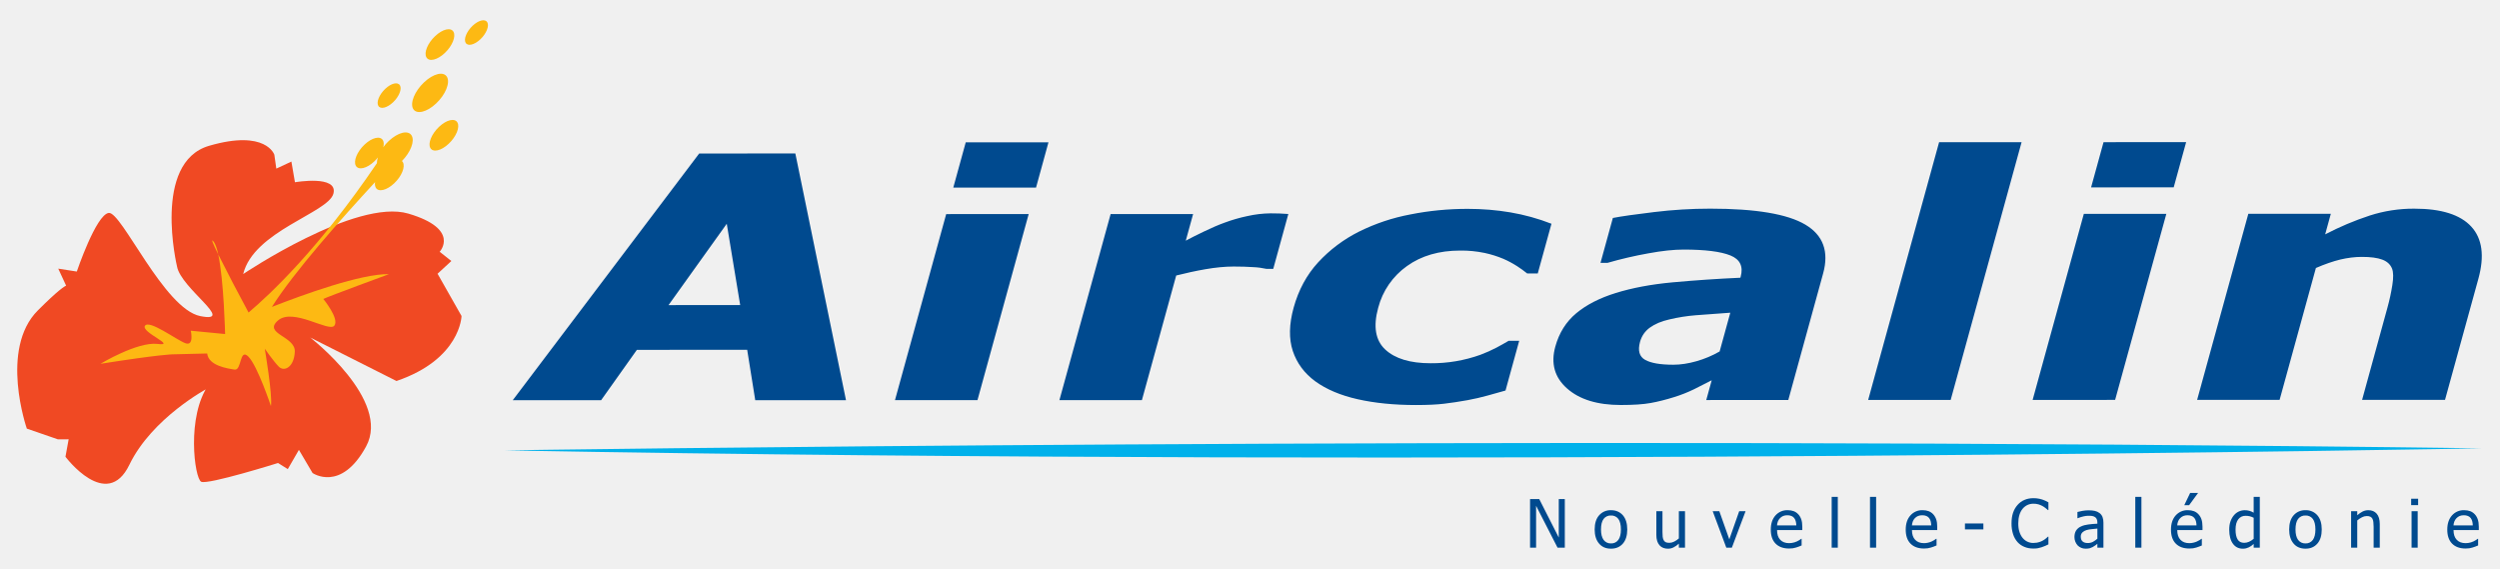
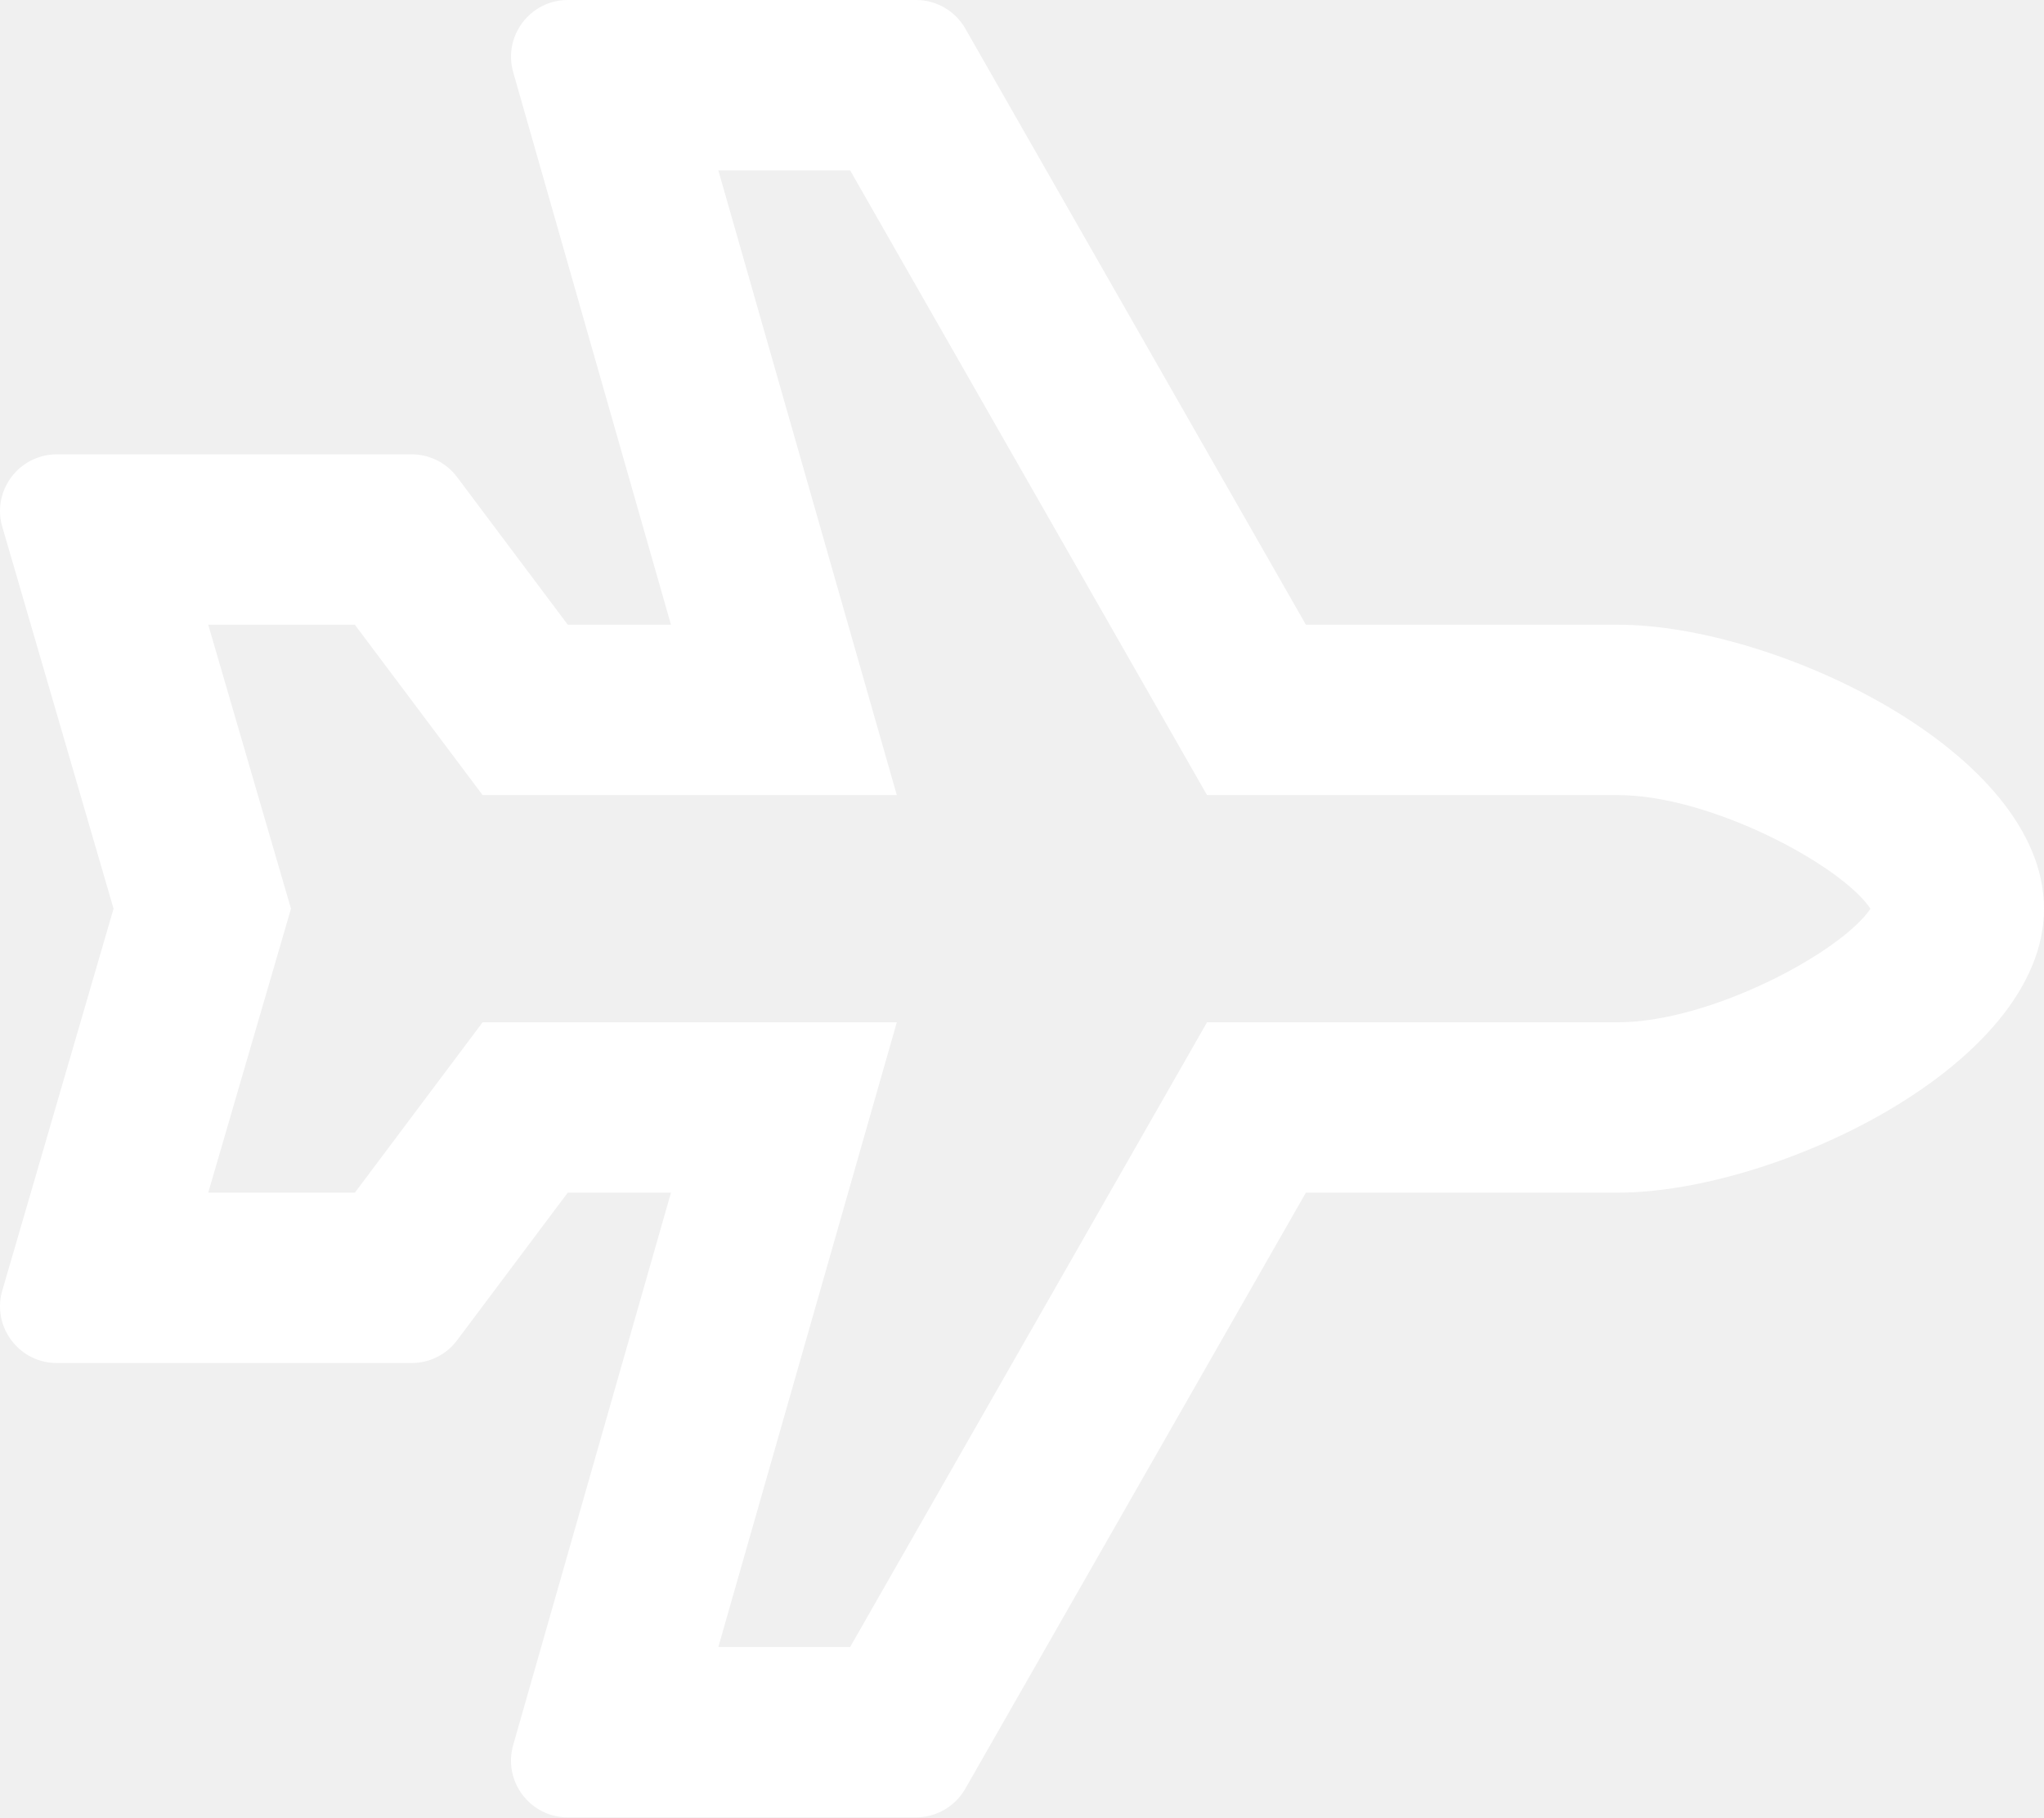
- <svg xmlns="http://www.w3.org/2000/svg" width="145" height="33">
-   <path fill="#004A8F" d="M90.795 31.766h-.42l-1.246-2.431v2.431h-.35v-2.821h.532l1.134 2.233v-2.233h.35zM94.051 30.709c0-.272-.051-.478-.149-.611a.504.504 0 00-.427-.199.505.505 0 00-.429.199c-.101.134-.151.339-.151.611 0 .266.051.466.151.604a.502.502 0 00.429.205.496.496 0 00.425-.203c.1-.133.151-.336.151-.606m.367 0c0 .355-.086.63-.257.824-.173.194-.4.29-.687.29-.294 0-.526-.099-.694-.3-.168-.199-.252-.471-.252-.814 0-.354.086-.629.26-.824a.873.873 0 01.687-.294c.286 0 .514.098.687.292.17.197.256.471.256.826M97.769 31.766h-.356v-.234a1.483 1.483 0 01-.312.218.699.699 0 01-.329.074.746.746 0 01-.261-.045.52.52 0 01-.213-.145.681.681 0 01-.141-.247 1.145 1.145 0 01-.05-.363V29.65h.355v1.206c0 .111.004.204.012.278.009.075.027.14.057.195a.27.27 0 00.118.118c.05.025.121.037.216.037a.646.646 0 00.277-.071c.099-.052.189-.111.271-.184v-1.58h.356v2.117zM101.284 29.649l-.796 2.117h-.321l-.791-2.117h.385l.579 1.633.574-1.633zM104.228 30.472a1.013 1.013 0 00-.035-.248.532.532 0 00-.087-.177.387.387 0 00-.16-.12.609.609 0 00-.241-.042.638.638 0 00-.241.042.586.586 0 00-.303.31.83.83 0 00-.053.235h1.12zm-.417 1.342c-.338 0-.599-.095-.785-.284-.187-.19-.279-.46-.279-.812 0-.343.09-.618.27-.821a.905.905 0 01.709-.307c.132 0 .247.02.349.057.101.038.189.098.265.179s.134.179.175.296c.04.116.06.26.06.43v.193h-1.465c0 .246.062.435.186.564.124.13.295.194.514.194a1.11 1.11 0 00.595-.178.894.894 0 00.11-.076h.021v.387c-.041.018-.093.037-.154.063a3.067 3.067 0 01-.167.057 3.416 3.416 0 01-.188.044c-.06.009-.131.014-.216.014M106.28 28.818h.355v2.947h-.355zM108.503 28.818h.356v2.947h-.356zM112.056 30.472a1.068 1.068 0 00-.034-.248.574.574 0 00-.087-.177.408.408 0 00-.16-.12.609.609 0 00-.241-.042.63.63 0 00-.241.042.564.564 0 00-.303.31.796.796 0 00-.054.235h1.12zm-.417 1.342c-.337 0-.599-.095-.785-.284-.186-.19-.278-.46-.278-.812 0-.343.089-.618.271-.821a.898.898 0 01.708-.307c.131 0 .247.02.349.057a.707.707 0 01.266.179.85.85 0 01.174.296c.04.116.06.26.06.43v.193h-1.466c0 .246.062.435.186.564.124.13.295.194.514.194.078 0 .155-.01.23-.027.075-.017.144-.039.203-.066a1.5 1.5 0 00.273-.161h.021v.387l-.154.063a2.81 2.81 0 01-.168.057 3.038 3.038 0 01-.188.044c-.06.009-.13.014-.216.014M114.013 30.36h1.069v.344h-1.069zM117.977 31.815c-.184 0-.353-.029-.508-.093a1.066 1.066 0 01-.4-.275 1.261 1.261 0 01-.261-.458 1.978 1.978 0 01-.093-.632c0-.235.029-.44.089-.617.06-.175.148-.328.264-.457.111-.127.245-.224.399-.289.153-.066.326-.1.517-.1a1.626 1.626 0 01.684.145c.063.028.127.06.188.095v.451h-.03a3.841 3.841 0 00-.127-.109 1.226 1.226 0 00-.423-.224 1.048 1.048 0 00-.295-.037.806.806 0 00-.34.073c-.106.05-.201.123-.281.219s-.143.216-.187.36c-.044.146-.066.31-.066.49 0 .194.023.36.07.499.047.14.11.259.191.354a.786.786 0 00.612.282 1.122 1.122 0 00.729-.26c.05-.04.09-.077.119-.104h.028v.446l-.176.083a2.06 2.06 0 01-.428.138c-.071.016-.161.02-.275.02M121.697 31.244v-.587c-.085.008-.192.018-.321.032a1.545 1.545 0 00-.313.056.57.57 0 00-.235.133.334.334 0 00-.094.251c0 .122.035.213.104.274s.168.093.299.093a.641.641 0 00.305-.071c.089-.05.174-.109.255-.181m0 .296c-.03.021-.068.052-.117.09a1.055 1.055 0 01-.324.168.951.951 0 01-.247.025.638.638 0 01-.455-.186.72.72 0 01-.188-.487c0-.146.031-.271.093-.374a.626.626 0 01.293-.244c.119-.056.259-.094.42-.113a6.07 6.07 0 01.524-.045v-.07a.458.458 0 00-.039-.201.276.276 0 00-.106-.118.424.424 0 00-.166-.059 1.343 1.343 0 00-.492.024 2.069 2.069 0 00-.333.105h-.021v-.36c.064-.02.159-.04.281-.063.123-.022.244-.034.364-.034.145 0 .268.012.366.034.1.023.19.065.27.124a.533.533 0 01.173.224.913.913 0 01.055.338v1.447h-.352v-.225zM123.896 28.818h.356v2.947h-.356zM127.539 28.592l-.518.708h-.282l.34-.708h.46zm-.091 1.88a1.017 1.017 0 00-.034-.248.552.552 0 00-.087-.177.39.39 0 00-.161-.12.605.605 0 00-.241-.042.633.633 0 00-.24.042.575.575 0 00-.304.31.798.798 0 00-.052.235h1.119zm-.417 1.342c-.337 0-.599-.095-.785-.284-.187-.19-.279-.46-.279-.812 0-.343.09-.618.271-.821a.906.906 0 01.709-.307c.131 0 .247.02.349.057a.696.696 0 01.265.179.822.822 0 01.175.296c.039.116.06.26.06.43v.193h-1.465c0 .246.062.435.187.564.122.13.294.194.513.194.078 0 .154-.01.229-.027.077-.017.144-.039.205-.066.063-.029.118-.058.163-.085a.957.957 0 00.109-.076h.021v.389c-.042.016-.094.035-.155.062a3.058 3.058 0 01-.166.057 3.66 3.66 0 01-.189.044 1.64 1.64 0 01-.217.013M130.766 31.251V30.03a1.137 1.137 0 00-.239-.089 1.01 1.01 0 00-.228-.024.507.507 0 00-.43.206c-.103.137-.155.333-.155.593 0 .25.039.439.12.57.078.132.206.198.383.198a.69.69 0 00.282-.063c.094-.042.183-.099.267-.17m.356.515h-.356v-.217a4.386 4.386 0 01-.144.116.914.914 0 01-.3.139.775.775 0 01-.19.02.725.725 0 01-.318-.07.681.681 0 01-.248-.212c-.071-.093-.125-.208-.162-.345s-.057-.294-.057-.473c0-.185.023-.346.072-.481.048-.137.114-.255.199-.355a.811.811 0 01.622-.296.955.955 0 01.525.144v-.917h.356v2.947zM134.348 30.709c0-.272-.051-.478-.15-.611a.5.5 0 00-.425-.199.507.507 0 00-.43.199c-.101.134-.15.339-.15.611 0 .266.05.466.15.604a.504.504 0 00.43.205.496.496 0 00.425-.203c.099-.133.15-.336.15-.606m.367 0c0 .355-.085.63-.258.824-.171.194-.399.29-.685.29-.294 0-.526-.099-.694-.3-.168-.199-.253-.471-.253-.814 0-.354.087-.629.26-.824a.876.876 0 01.688-.294.87.87 0 01.685.292c.172.197.257.471.257.826M138.082 31.766h-.356V30.56c0-.096-.005-.187-.015-.271a.545.545 0 00-.054-.201.275.275 0 00-.122-.119.49.49 0 00-.211-.039.6.6 0 00-.274.072 1.301 1.301 0 00-.275.185v1.579h-.356V29.65h.356v.235c.106-.094.211-.167.314-.218a.745.745 0 01.328-.076c.208 0 .371.068.489.206.117.138.176.336.176.596v1.373zM139.927 31.766h.355V29.65h-.355v2.116zm-.024-2.47h.405v-.37h-.405v.37zM143.479 30.472a.97.97 0 00-.034-.248.55.55 0 00-.086-.177.404.404 0 00-.161-.12.599.599 0 00-.241-.042.629.629 0 00-.24.042.586.586 0 00-.304.31.83.83 0 00-.053.235h1.119zm-.417 1.342c-.337 0-.598-.095-.784-.284-.186-.19-.279-.46-.279-.812 0-.343.09-.618.271-.821a.904.904 0 01.708-.307c.132 0 .247.02.35.057.101.038.188.098.265.179s.135.179.175.296c.04.116.061.26.061.43v.193h-1.467c0 .246.062.435.187.564.123.13.294.194.513.194a1.085 1.085 0 00.596-.178 1.08 1.08 0 00.11-.076h.021v.387c-.041.018-.094.037-.155.063a2.8 2.8 0 01-.167.057 3.216 3.216 0 01-.188.044 1.46 1.46 0 01-.217.014M42.948 17.695l-.779-4.717-3.378 4.718 4.157-.001zm-13.197 5.518L40.569 8.904l5.579-.002 2.939 14.308-5.265.001-.468-2.922-6.4.002-2.076 2.922h-5.127zM60.114 10.88h-4.801l.722-2.624 4.8-.001-.721 2.625zm-3.398 12.328H51.93l2.971-10.79 4.786-.002-2.971 10.792zM73.878 15.594h-.396a4.333 4.333 0 00-.766-.1c-.339-.023-.72-.035-1.139-.035-.502.002-1.042.053-1.623.154s-1.148.225-1.707.367l-1.99 7.227h-4.786l2.971-10.791 4.786-.002-.426 1.546c.257-.141.609-.318 1.056-.532.446-.215.847-.388 1.201-.515a9.066 9.066 0 011.316-.38 6.392 6.392 0 011.349-.159 12.24 12.24 0 011.029.038l-.875 3.182zM82.163 23.492c-1.268 0-2.396-.113-3.388-.337-.991-.223-1.811-.57-2.456-1.037-.637-.468-1.072-1.057-1.307-1.763-.233-.708-.217-1.542.047-2.503.284-1.03.758-1.911 1.423-2.634a8.236 8.236 0 012.379-1.787 11.45 11.45 0 012.975-.994c1.093-.218 2.2-.323 3.322-.323.848 0 1.677.067 2.487.205.81.139 1.602.357 2.376.659l-.795 2.882h-.615a6.685 6.685 0 00-.587-.424 5.732 5.732 0 00-.794-.424 6.146 6.146 0 00-1.082-.34 6.575 6.575 0 00-1.424-.139c-1.223 0-2.251.299-3.086.898a4.29 4.29 0 00-1.67 2.417c-.298 1.084-.162 1.892.407 2.423.568.53 1.445.797 2.632.797a8.353 8.353 0 002.896-.492 8.17 8.17 0 00.936-.418c.268-.145.499-.273.695-.39h.615l-.794 2.883-1.029.288c-.391.11-.782.198-1.175.271-.489.088-.944.157-1.363.206-.418.05-.96.076-1.625.076M99.779 20.384l.619-2.247c-.827.057-1.497.106-2.01.148-.513.041-1.027.122-1.544.246-.449.102-.816.258-1.106.465-.29.208-.482.486-.578.831-.139.506-.041.854.294 1.043.336.189.882.284 1.638.284.421 0 .868-.068 1.342-.203s.923-.324 1.345-.567m-.46 1.672c-.381.192-.722.364-1.025.52a8.02 8.02 0 01-1.173.461c-.469.147-.917.26-1.344.337-.427.078-1.004.116-1.734.116-1.357 0-2.397-.32-3.119-.961-.723-.641-.948-1.447-.681-2.421.221-.801.626-1.447 1.218-1.941.593-.493 1.355-.883 2.292-1.174.947-.293 2.039-.5 3.273-.615a85.536 85.536 0 013.957-.27l.016-.057c.164-.596-.034-1.008-.597-1.236-.561-.225-1.467-.34-2.715-.34-.565 0-1.247.072-2.043.219a23.12 23.12 0 00-2.367.551h-.41l.717-2.603c.5-.098 1.297-.21 2.391-.342a26.943 26.943 0 013.254-.198c2.645 0 4.484.31 5.521.926 1.039.618 1.383 1.563 1.034 2.831l-2.021 7.341-4.76.002.316-1.146zM113.184 23.197h-4.787l4.116-14.95 4.786-.001zM126.125 10.866l-4.793.002.722-2.622 4.793-.002-.722 2.622zm-3.399 12.328l-4.786.001 2.971-10.792h4.787l-2.972 10.791zM141.868 23.191l-4.812.002 1.472-5.354c.121-.436.215-.871.283-1.303.07-.432.063-.75-.016-.955-.098-.244-.287-.418-.568-.523-.279-.105-.679-.16-1.199-.158-.393 0-.803.053-1.232.152-.43.105-.902.268-1.42.492l-2.106 7.648-4.786.001 2.971-10.792h4.787l-.328 1.192a17.205 17.205 0 012.593-1.094 8.27 8.27 0 012.576-.396c1.567-.002 2.671.347 3.309 1.041.639.695.775 1.703.412 3.023l-1.936 7.024z" />
-   <path fill="#00B1EB" d="M29.277 26.122s57.777-.879 114.708-.12c-.001 0-59.22 1.121-114.708.12" />
-   <path fill="#F04923" d="M10.272 15.457s-1.45-6.034 1.86-7c3.309-.965 3.786.518 3.786.518l.115.805.875-.408.206 1.199s2.53-.44 2.23.666c-.301 1.108-4.627 2.166-5.233 4.658 0 0 6.538-4.401 9.579-3.507 3.043.897 1.822 2.214 1.822 2.214l.677.537-.8.738 1.391 2.451s-.05 2.503-3.775 3.77l-5.006-2.522s4.707 3.63 3.244 6.316c-1.462 2.689-3.108 1.542-3.108 1.542l-.791-1.342-.645 1.116-.567-.354s-4.067 1.274-4.457 1.088c-.389-.188-.873-3.812.44-5.638 1.313-1.823-.085.229-.085.229s-3.21 1.702-4.524 4.425c-1.316 2.723-3.708-.466-3.708-.466l.185-1.013-.623.003-1.803-.622s-1.61-4.618.645-6.862c2.254-2.248 1.727-1.229 1.727-1.229l-.549-1.187 1.076.168s1.115-3.299 1.853-3.4c.738-.099 3.21 5.564 5.313 5.984 2.104.419-1.129-1.609-1.35-2.877" />
-   <path fill="#FDB913" d="M23.887 7.866c-.194-.338-.791-.196-1.333.314-.119.11-.223.232-.314.357.04-.159.035-.301-.022-.402-.156-.27-.633-.157-1.066.251-.434.409-.659.961-.504 1.231.156.27.634.157 1.067-.252.079-.074.146-.153.21-.232a1.074 1.074 0 00-.057.334c-3.343 4.933-6.201 7.611-7.446 8.659a127.96 127.96 0 01-1.759-3.37c.328 1.521.398 4.618.398 4.618l-1.992-.193s.212.926-.32.722c-.533-.202-2.102-1.385-2.339-1.005-.237.378 1.895 1.189.728 1.05-1.169-.138-3.308 1.153-3.308 1.153 3.445-.544 4.174-.549 4.174-.549l2.017-.05c.082.712 1.171.869 1.592.935.421.065.276-1.278.801-.751.527.53 1.306 2.866 1.306 2.866.107-.593-.357-3.327-.357-3.327s.485.701.805 1.033c.319.333.901.039.938-.863.037-.9-1.859-1.035-.98-1.804.878-.768 2.957.696 3.272.299.314-.396-.638-1.55-.638-1.55.291-.148 3.809-1.439 3.809-1.439-1.614-.031-4.963 1.184-6.792 1.9 1.257-2 4.034-5.125 5.988-7.239a.49.49 0 00.039.325c.155.269.633.156 1.066-.252.435-.408.66-.961.505-1.231-.015-.026-.035-.044-.055-.062.499-.505.754-1.152.567-1.476M25.808 3.075c.434-.409.659-.961.504-1.232-.156-.271-.633-.157-1.066.254-.435.409-.659.96-.504 1.229.154.271.632.159 1.066-.251M22.804 5.936c.347-.327.526-.767.403-.984-.125-.216-.507-.127-.854.201s-.527.77-.402.985c.123.217.506.126.853-.202M28.274 1.294c-.125-.216-.506-.126-.853.201-.347.329-.528.77-.403.986.125.218.507.125.854-.201.346-.328.526-.768.402-.986M25.475 7.356c-.434.41-.659.961-.504 1.231.156.27.633.159 1.066-.251.434-.409.659-.962.504-1.231-.155-.271-.633-.159-1.066.251M25.935 4.461c-.194-.339-.791-.196-1.332.316-.542.512-.824 1.199-.63 1.539.194.337.792.197 1.333-.315.544-.511.824-1.202.629-1.54M12.662 14.756c-.076-.35-.165-.617-.27-.744-.18-.219-.024.146.27.744" />
+ <svg xmlns="http://www.w3.org/2000/svg" data-prefix="far" data-icon="plane" viewBox="0 0 576 512" class="svg-inline--fa fa-plane fa-w-18 fa-7x">
+   <path fill="#fff" d="M239.57 48l100.57 176H456c26.03 0 62.87 19.73 71.1 32-8.23 12.27-45.07 32-71.1 32H340.14L239.57 464h-37.14l50.29-176H136l-36 48H58.68L82 256l-23.32-80H100l36 48h116.72L202.43 48h37.14m18.57-48h-98.13c-10.63 0-18.3 10.17-15.38 20.39L189.08 176H160l-31.2-41.6c-3.02-4.03-7.77-6.4-12.8-6.4H16.01C5.6 128-2.04 137.78.49 147.88L32 256 .49 364.12C-2.04 374.22 5.6 384 16.01 384H116c5.04 0 9.78-2.37 12.8-6.4L160 336h29.08l-44.46 155.6C141.7 501.82 149.37 512 160 512h98.13c5.74 0 11.04-3.08 13.89-8.06L368 336h88c44.18 0 120-35.82 120-80 0-44.19-75.82-80-120-80h-88L272.03 8.06A15.998 15.998 0 00258.14 0z" />
</svg>
